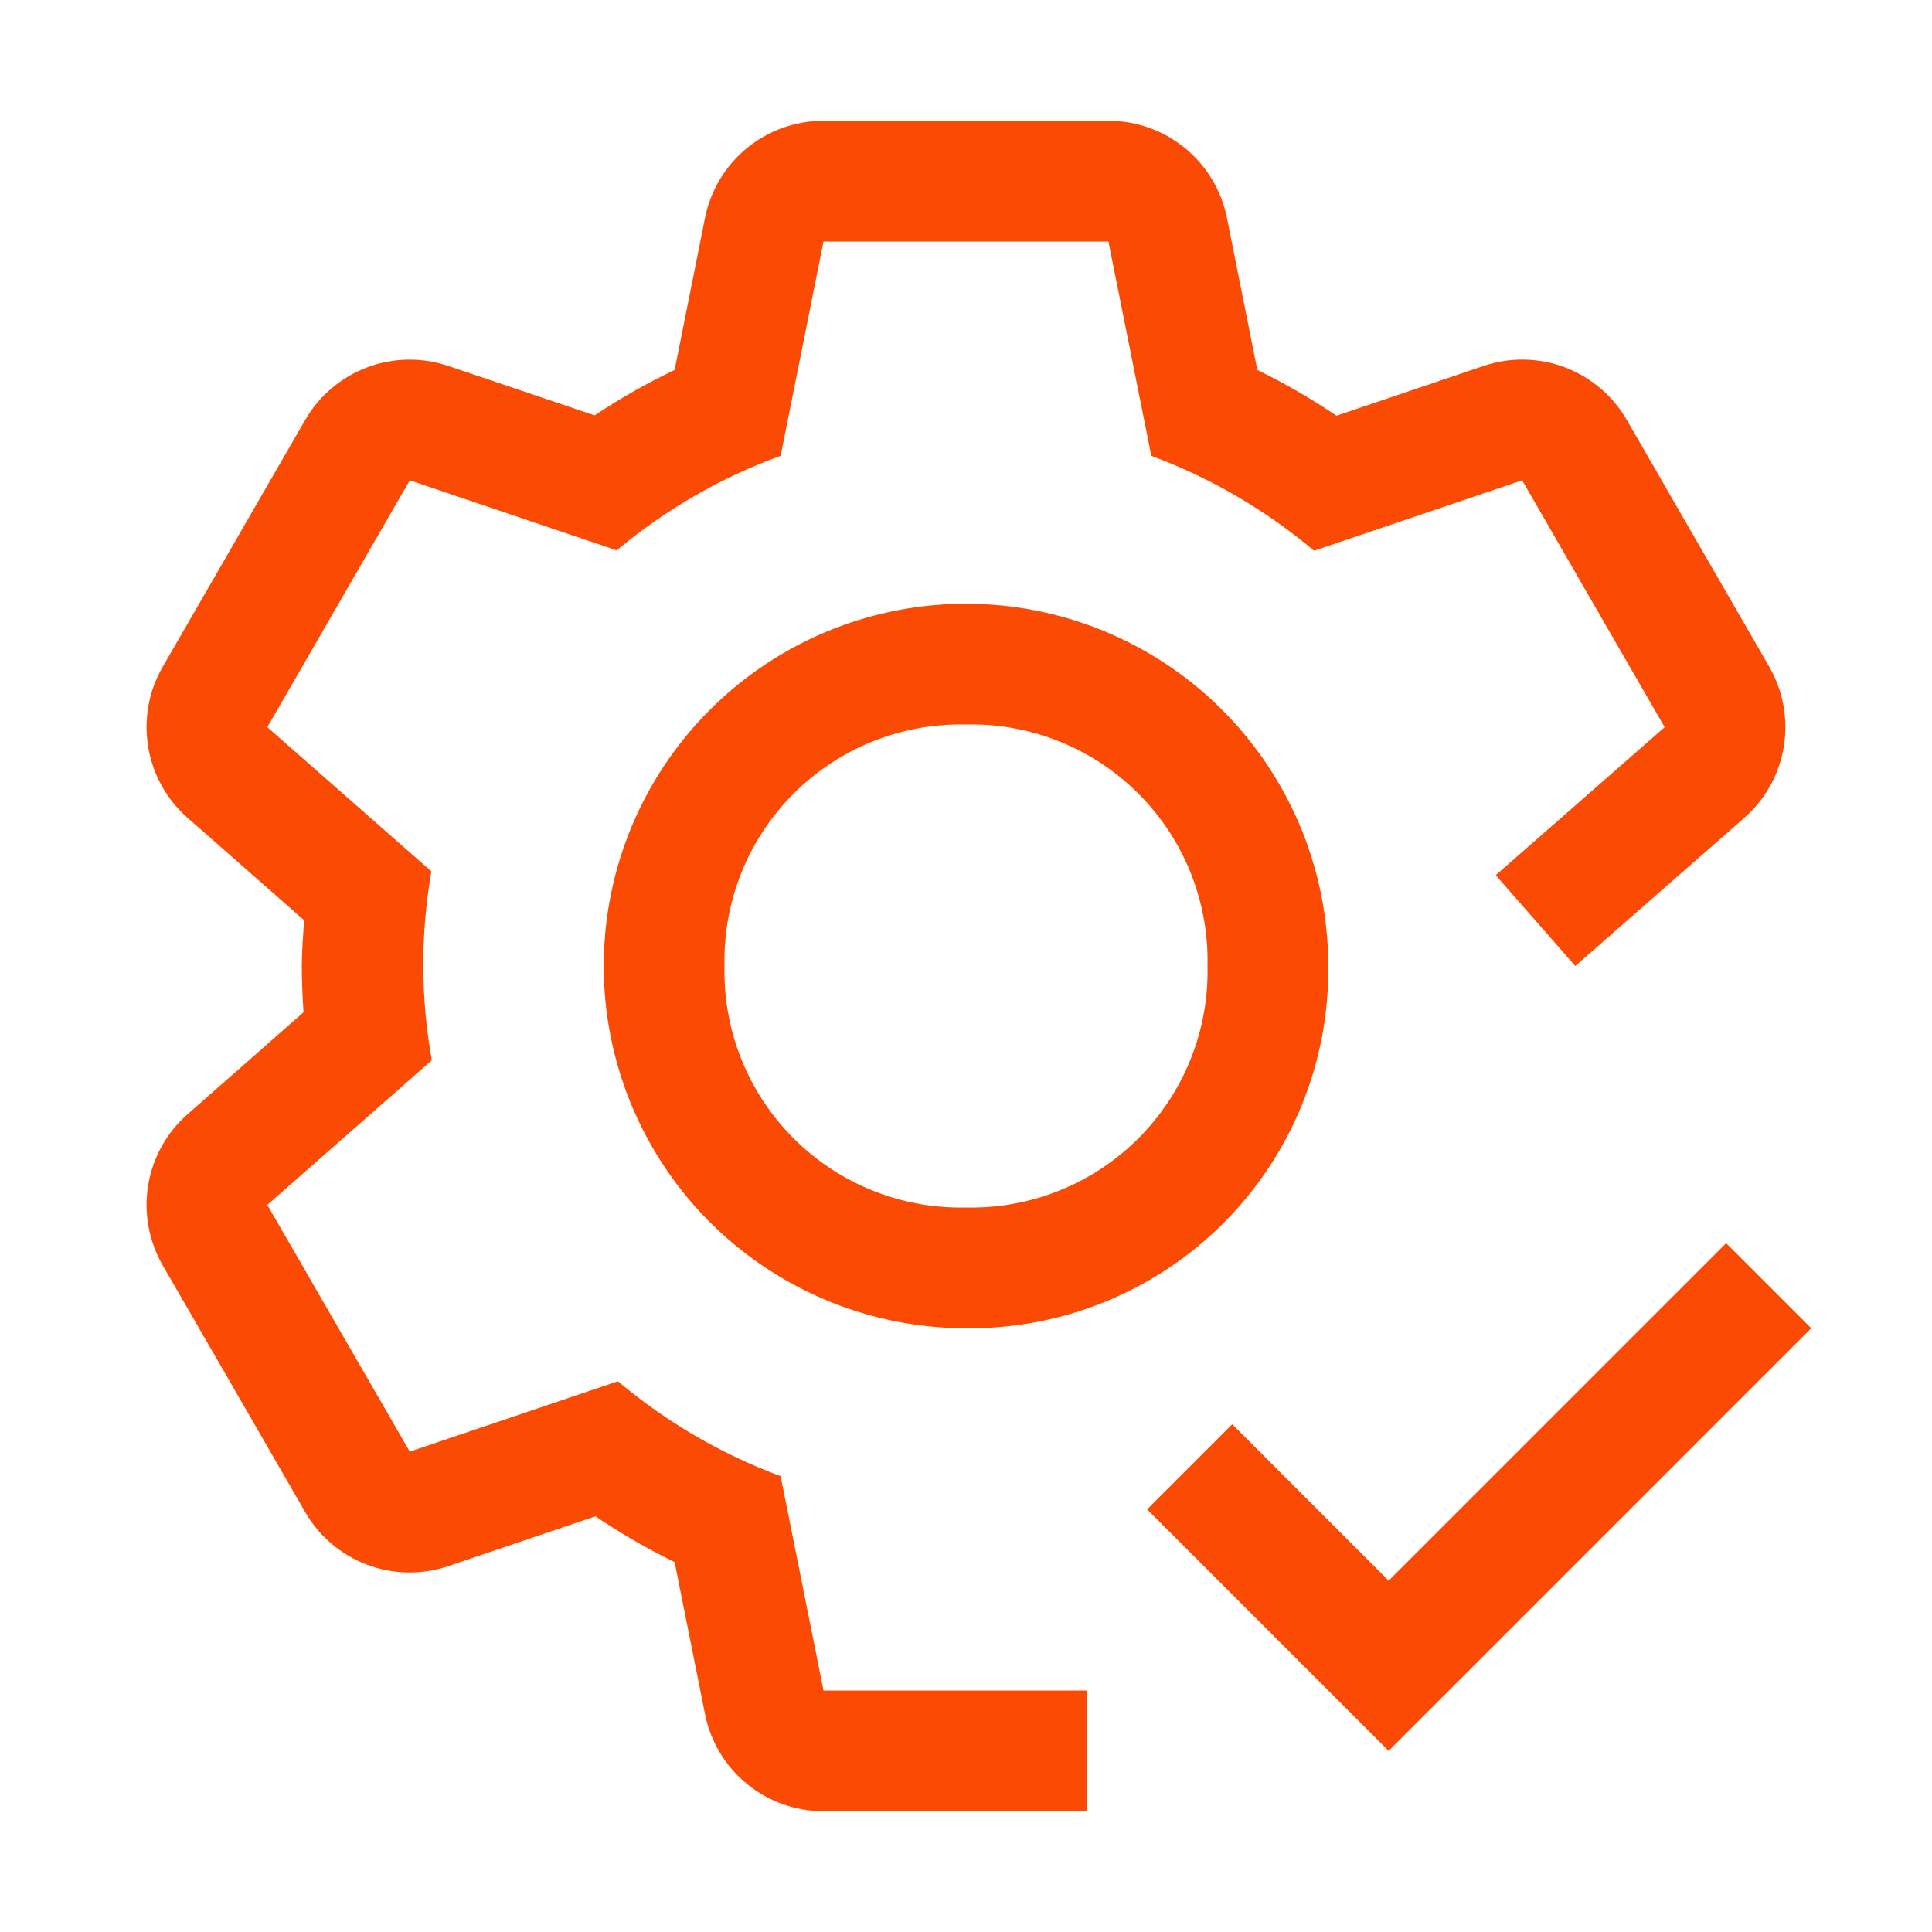
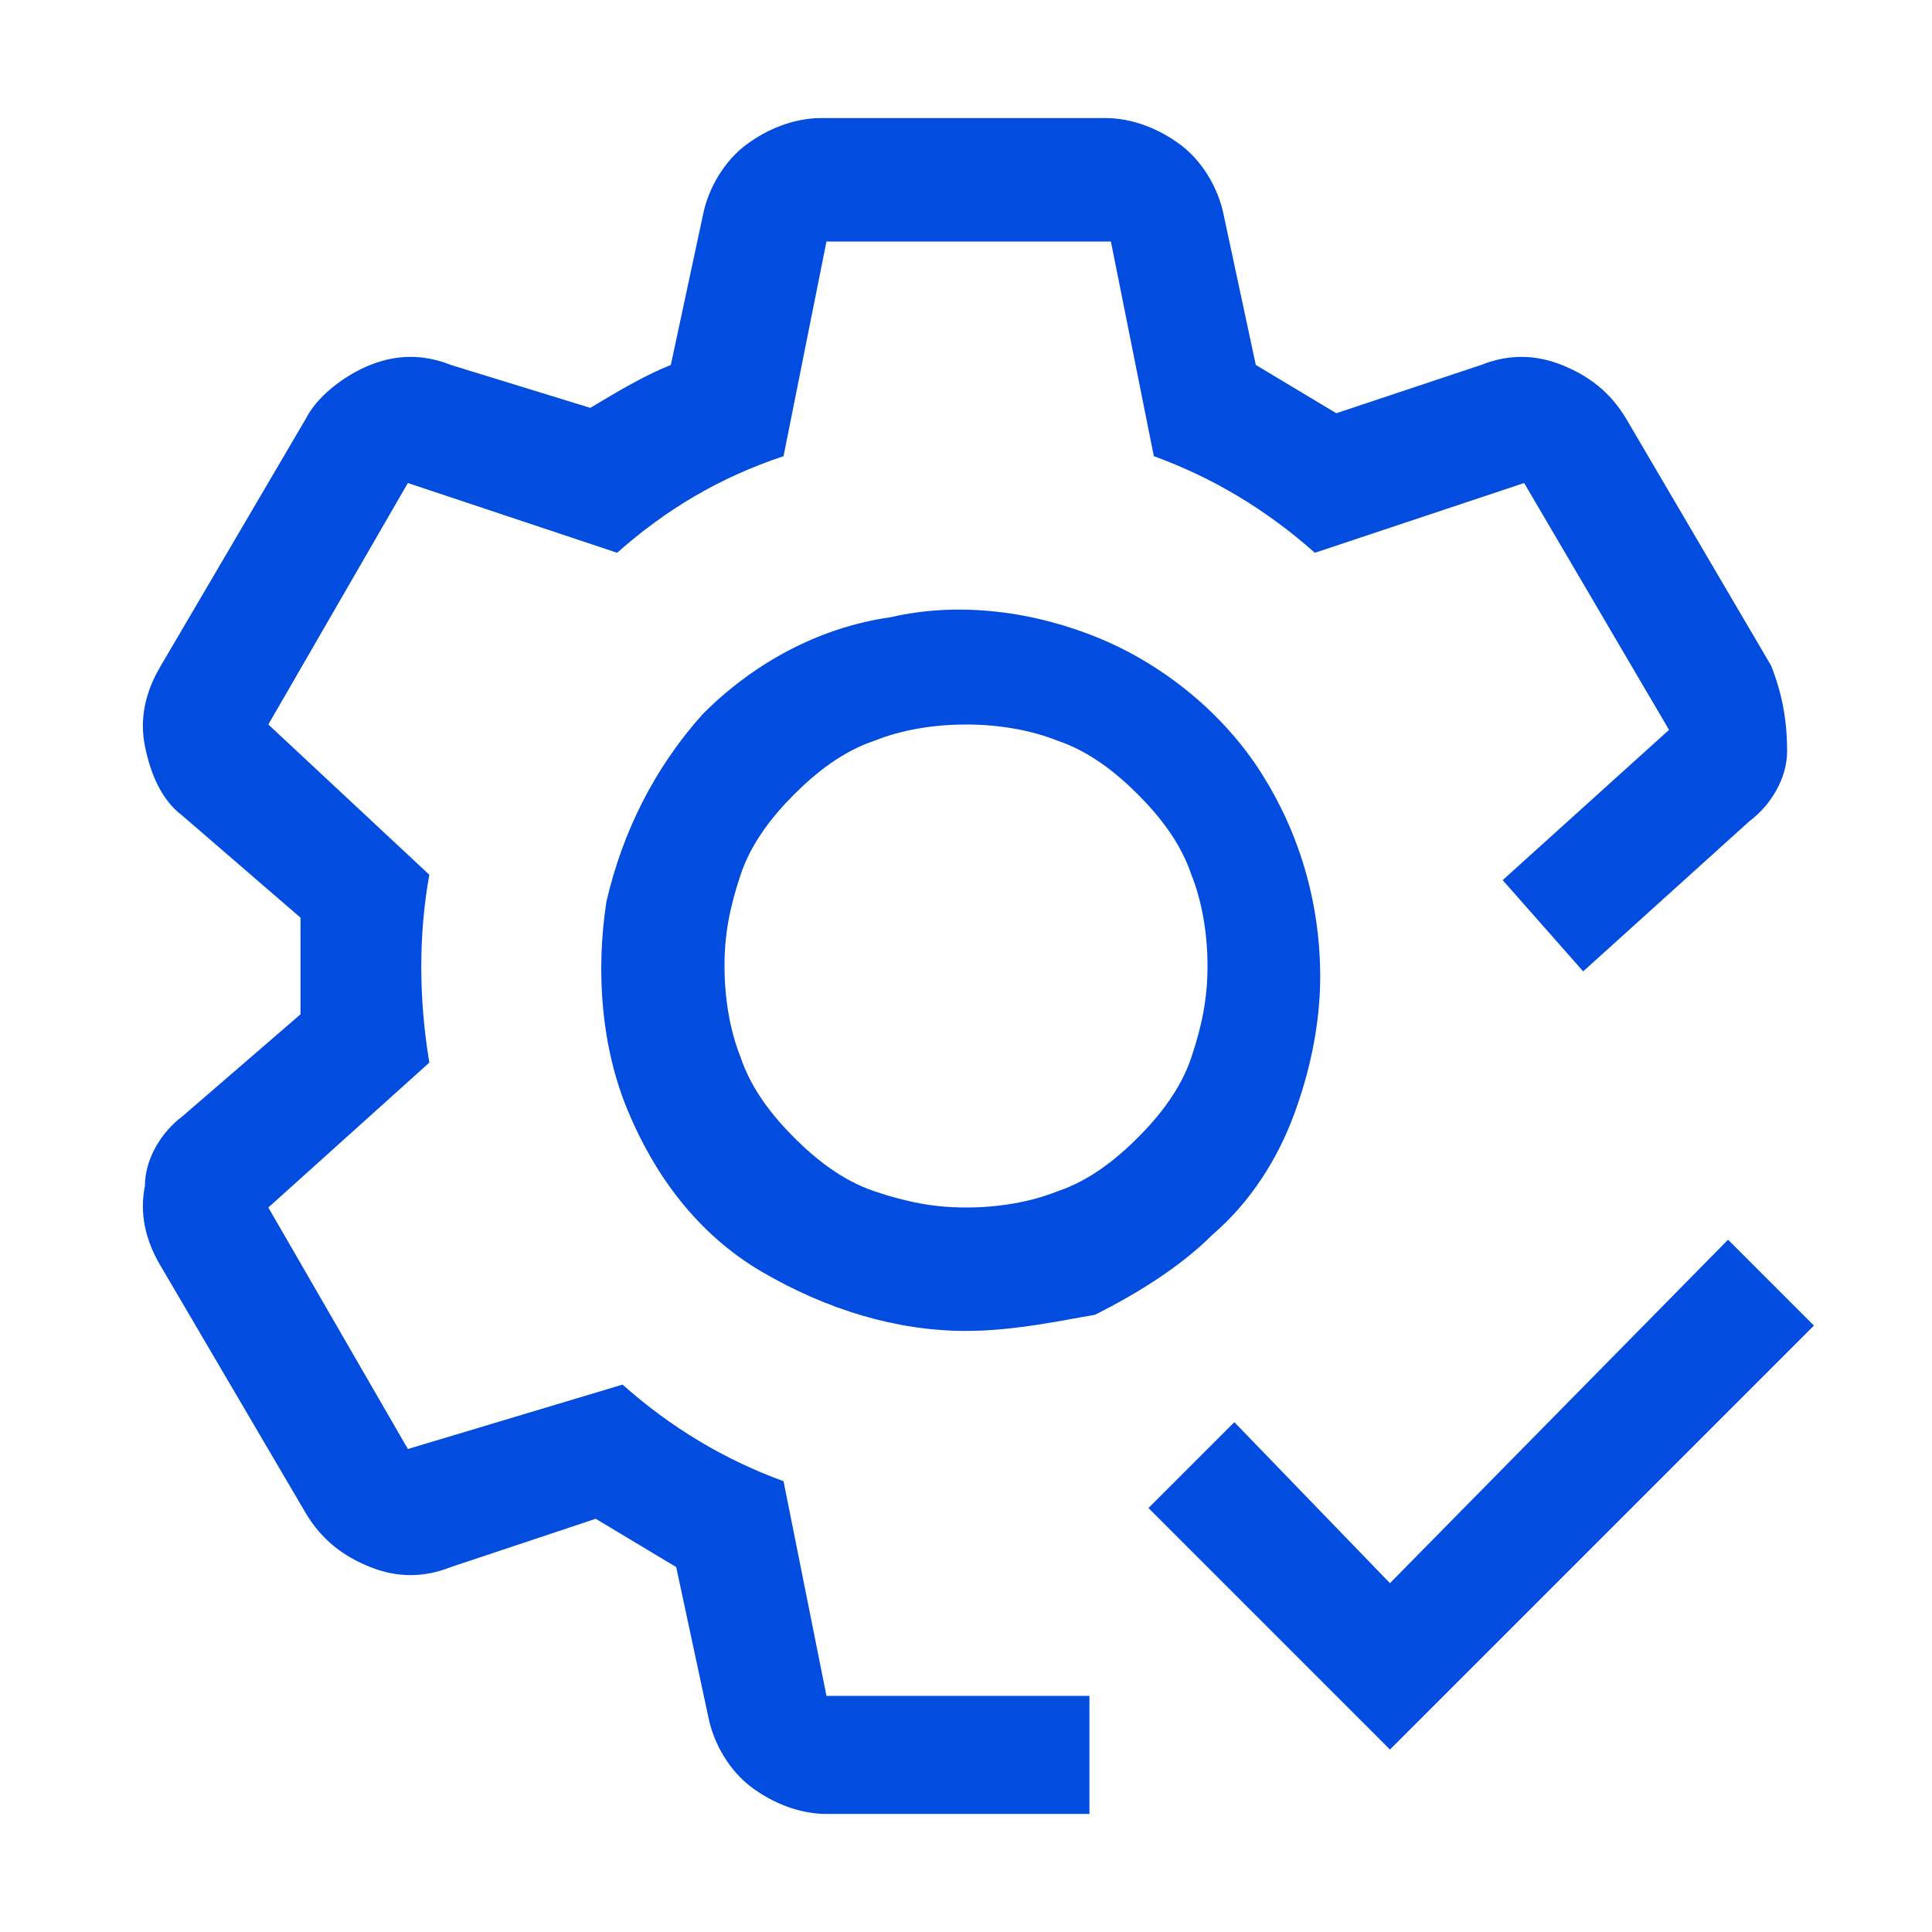
- <svg xmlns="http://www.w3.org/2000/svg" width="36" height="36" viewBox="0 0 36 36" fill="none">
-   <path d="M18 24.75C16.665 24.75 15.36 24.354 14.25 23.612C13.14 22.871 12.275 21.817 11.764 20.583C11.253 19.35 11.119 17.992 11.38 16.683C11.64 15.374 12.283 14.171 13.227 13.227C14.171 12.283 15.374 11.64 16.683 11.38C17.992 11.119 19.35 11.253 20.583 11.764C21.817 12.275 22.871 13.14 23.612 14.25C24.354 15.36 24.75 16.665 24.75 18C24.76 18.889 24.592 19.771 24.256 20.595C23.92 21.418 23.423 22.166 22.794 22.794C22.166 23.423 21.418 23.92 20.595 24.256C19.771 24.592 18.889 24.76 18 24.75ZM18 13.5C17.405 13.486 16.814 13.594 16.262 13.815C15.71 14.036 15.209 14.367 14.788 14.788C14.367 15.209 14.036 15.71 13.815 16.262C13.594 16.814 13.486 17.405 13.5 18C13.486 18.595 13.594 19.186 13.815 19.738C14.036 20.29 14.367 20.791 14.788 21.212C15.209 21.633 15.71 21.964 16.262 22.185C16.814 22.406 17.405 22.514 18 22.5C18.595 22.514 19.186 22.406 19.738 22.185C20.29 21.964 20.791 21.633 21.212 21.212C21.633 20.791 21.964 20.29 22.185 19.738C22.406 19.186 22.514 18.595 22.5 18C22.514 17.405 22.406 16.814 22.185 16.262C21.964 15.71 21.633 15.209 21.212 14.788C20.791 14.367 20.29 14.036 19.738 13.815C19.186 13.594 18.595 13.486 18 13.5Z" fill="#FB4A04" />
-   <path d="M32.968 12.425L30.313 7.825C30.053 7.375 29.644 7.028 29.157 6.844C28.67 6.661 28.135 6.652 27.642 6.82L24.904 7.746C24.432 7.428 23.939 7.143 23.428 6.893L22.862 4.059C22.76 3.549 22.484 3.09 22.082 2.76C21.679 2.43 21.175 2.25 20.654 2.25H15.345C14.824 2.25 14.32 2.43 13.917 2.76C13.515 3.09 13.239 3.549 13.137 4.059L12.571 6.893C12.055 7.14 11.556 7.423 11.079 7.74L8.356 6.82C7.863 6.653 7.328 6.662 6.842 6.845C6.355 7.029 5.947 7.375 5.687 7.825L3.032 12.425C2.772 12.875 2.676 13.401 2.761 13.915C2.845 14.428 3.104 14.896 3.495 15.239L5.667 17.148C5.648 17.432 5.624 17.713 5.624 18C5.624 18.29 5.636 18.577 5.656 18.862L3.496 20.761C3.105 21.104 2.845 21.572 2.761 22.085C2.676 22.598 2.772 23.125 3.031 23.576L5.686 28.174C5.946 28.626 6.354 28.973 6.841 29.156C7.328 29.34 7.864 29.349 8.357 29.181L11.095 28.254C11.567 28.573 12.06 28.858 12.571 29.108L13.137 31.941C13.239 32.451 13.515 32.91 13.917 33.24C14.32 33.57 14.824 33.75 15.345 33.75H20.25V31.5H15.345L14.546 27.506C13.441 27.096 12.415 26.497 11.514 25.738L7.636 27.049L4.981 22.451L8.047 19.756C7.837 18.593 7.834 17.401 8.039 16.237L4.981 13.55L7.636 8.95L11.491 10.255C12.399 9.495 13.433 8.898 14.546 8.494L15.345 4.5H20.654L21.453 8.494C22.558 8.904 23.584 9.503 24.485 10.262L28.363 8.95L31.018 13.55L27.87 16.308L29.353 18L32.503 15.239C32.894 14.896 33.154 14.428 33.238 13.915C33.323 13.402 33.227 12.875 32.968 12.425Z" fill="#FB4A04" />
-   <path d="M25.875 29.453L22.961 26.539L21.375 28.125L25.875 32.625L33.75 24.75L32.164 23.164L25.875 29.453Z" fill="#FB4A04" />
+ <svg xmlns="http://www.w3.org/2000/svg" width="36" height="36" version="1.1" id="Layer_1" x="0px" y="0px" viewBox="0 0 36 36" style="enable-background:new 0 0 36 36;" xml:space="preserve">
+   <style type="text/css">
+ 	.st0{fill:#024DDF;}
+ </style>
+   <path class="st0" d="M18,24.8c-1.3,0-2.6-0.4-3.8-1.1s-2-1.8-2.5-3c-0.5-1.2-0.6-2.6-0.4-3.9c0.3-1.3,0.9-2.5,1.8-3.5  c0.9-0.9,2.1-1.6,3.5-1.8c1.3-0.3,2.7-0.1,3.9,0.4c1.2,0.5,2.3,1.4,3,2.5s1.1,2.4,1.1,3.8c0,0.9-0.2,1.8-0.5,2.6  c-0.3,0.8-0.8,1.6-1.5,2.2c-0.6,0.6-1.4,1.1-2.2,1.5C19.8,24.6,18.9,24.8,18,24.8z M18,13.5c-0.6,0-1.2,0.1-1.7,0.3  c-0.6,0.2-1.1,0.6-1.5,1s-0.8,0.9-1,1.5c-0.2,0.6-0.3,1.1-0.3,1.7c0,0.6,0.1,1.2,0.3,1.7c0.2,0.6,0.6,1.1,1,1.5  c0.4,0.4,0.9,0.8,1.5,1c0.6,0.2,1.1,0.3,1.7,0.3c0.6,0,1.2-0.1,1.7-0.3c0.6-0.2,1.1-0.6,1.5-1c0.4-0.4,0.8-0.9,1-1.5  c0.2-0.6,0.3-1.1,0.3-1.7c0-0.6-0.1-1.2-0.3-1.7c-0.2-0.6-0.6-1.1-1-1.5c-0.4-0.4-0.9-0.8-1.5-1C19.2,13.6,18.6,13.5,18,13.5z" />
+   <path class="st0" d="M33,12.4l-2.7-4.6c-0.3-0.5-0.7-0.8-1.2-1c-0.5-0.2-1-0.2-1.5,0l-2.7,0.9c-0.5-0.3-1-0.6-1.5-0.9l-0.6-2.8  c-0.1-0.5-0.4-1-0.8-1.3c-0.4-0.3-0.9-0.5-1.4-0.5h-5.3c-0.5,0-1,0.2-1.4,0.5c-0.4,0.3-0.7,0.8-0.8,1.3l-0.6,2.8  c-0.5,0.2-1,0.5-1.5,0.8L8.4,6.8c-0.5-0.2-1-0.2-1.5,0C6.4,7,5.9,7.4,5.7,7.8L3,12.4c-0.3,0.5-0.4,1-0.3,1.5c0.1,0.5,0.3,1,0.7,1.3  l2.2,1.9c0,0.3,0,0.6,0,0.9c0,0.3,0,0.6,0,0.9l-2.2,1.9c-0.4,0.3-0.7,0.8-0.7,1.3c-0.1,0.5,0,1,0.3,1.5l2.7,4.6  c0.3,0.5,0.7,0.8,1.2,1c0.5,0.2,1,0.2,1.5,0l2.7-0.9c0.5,0.3,1,0.6,1.5,0.9l0.6,2.8c0.1,0.5,0.4,1,0.8,1.3c0.4,0.3,0.9,0.5,1.4,0.5  h4.9v-2.2h-4.9l-0.8-4c-1.1-0.4-2.1-1-3-1.8L7.6,27L5,22.5L8,19.8c-0.2-1.2-0.2-2.4,0-3.5L5,13.5L7.6,9l3.9,1.3  c0.9-0.8,1.9-1.4,3.1-1.8l0.8-4h5.3l0.8,4c1.1,0.4,2.1,1,3,1.8L28.4,9l2.7,4.6l-3.1,2.8l1.5,1.7l3.1-2.8c0.4-0.3,0.7-0.8,0.7-1.3  C33.3,13.4,33.2,12.9,33,12.4z" />
+   <path class="st0" d="M25.9,29.5L23,26.5l-1.6,1.6l4.5,4.5l7.9-7.9l-1.6-1.6L25.9,29.5z" />
</svg>
